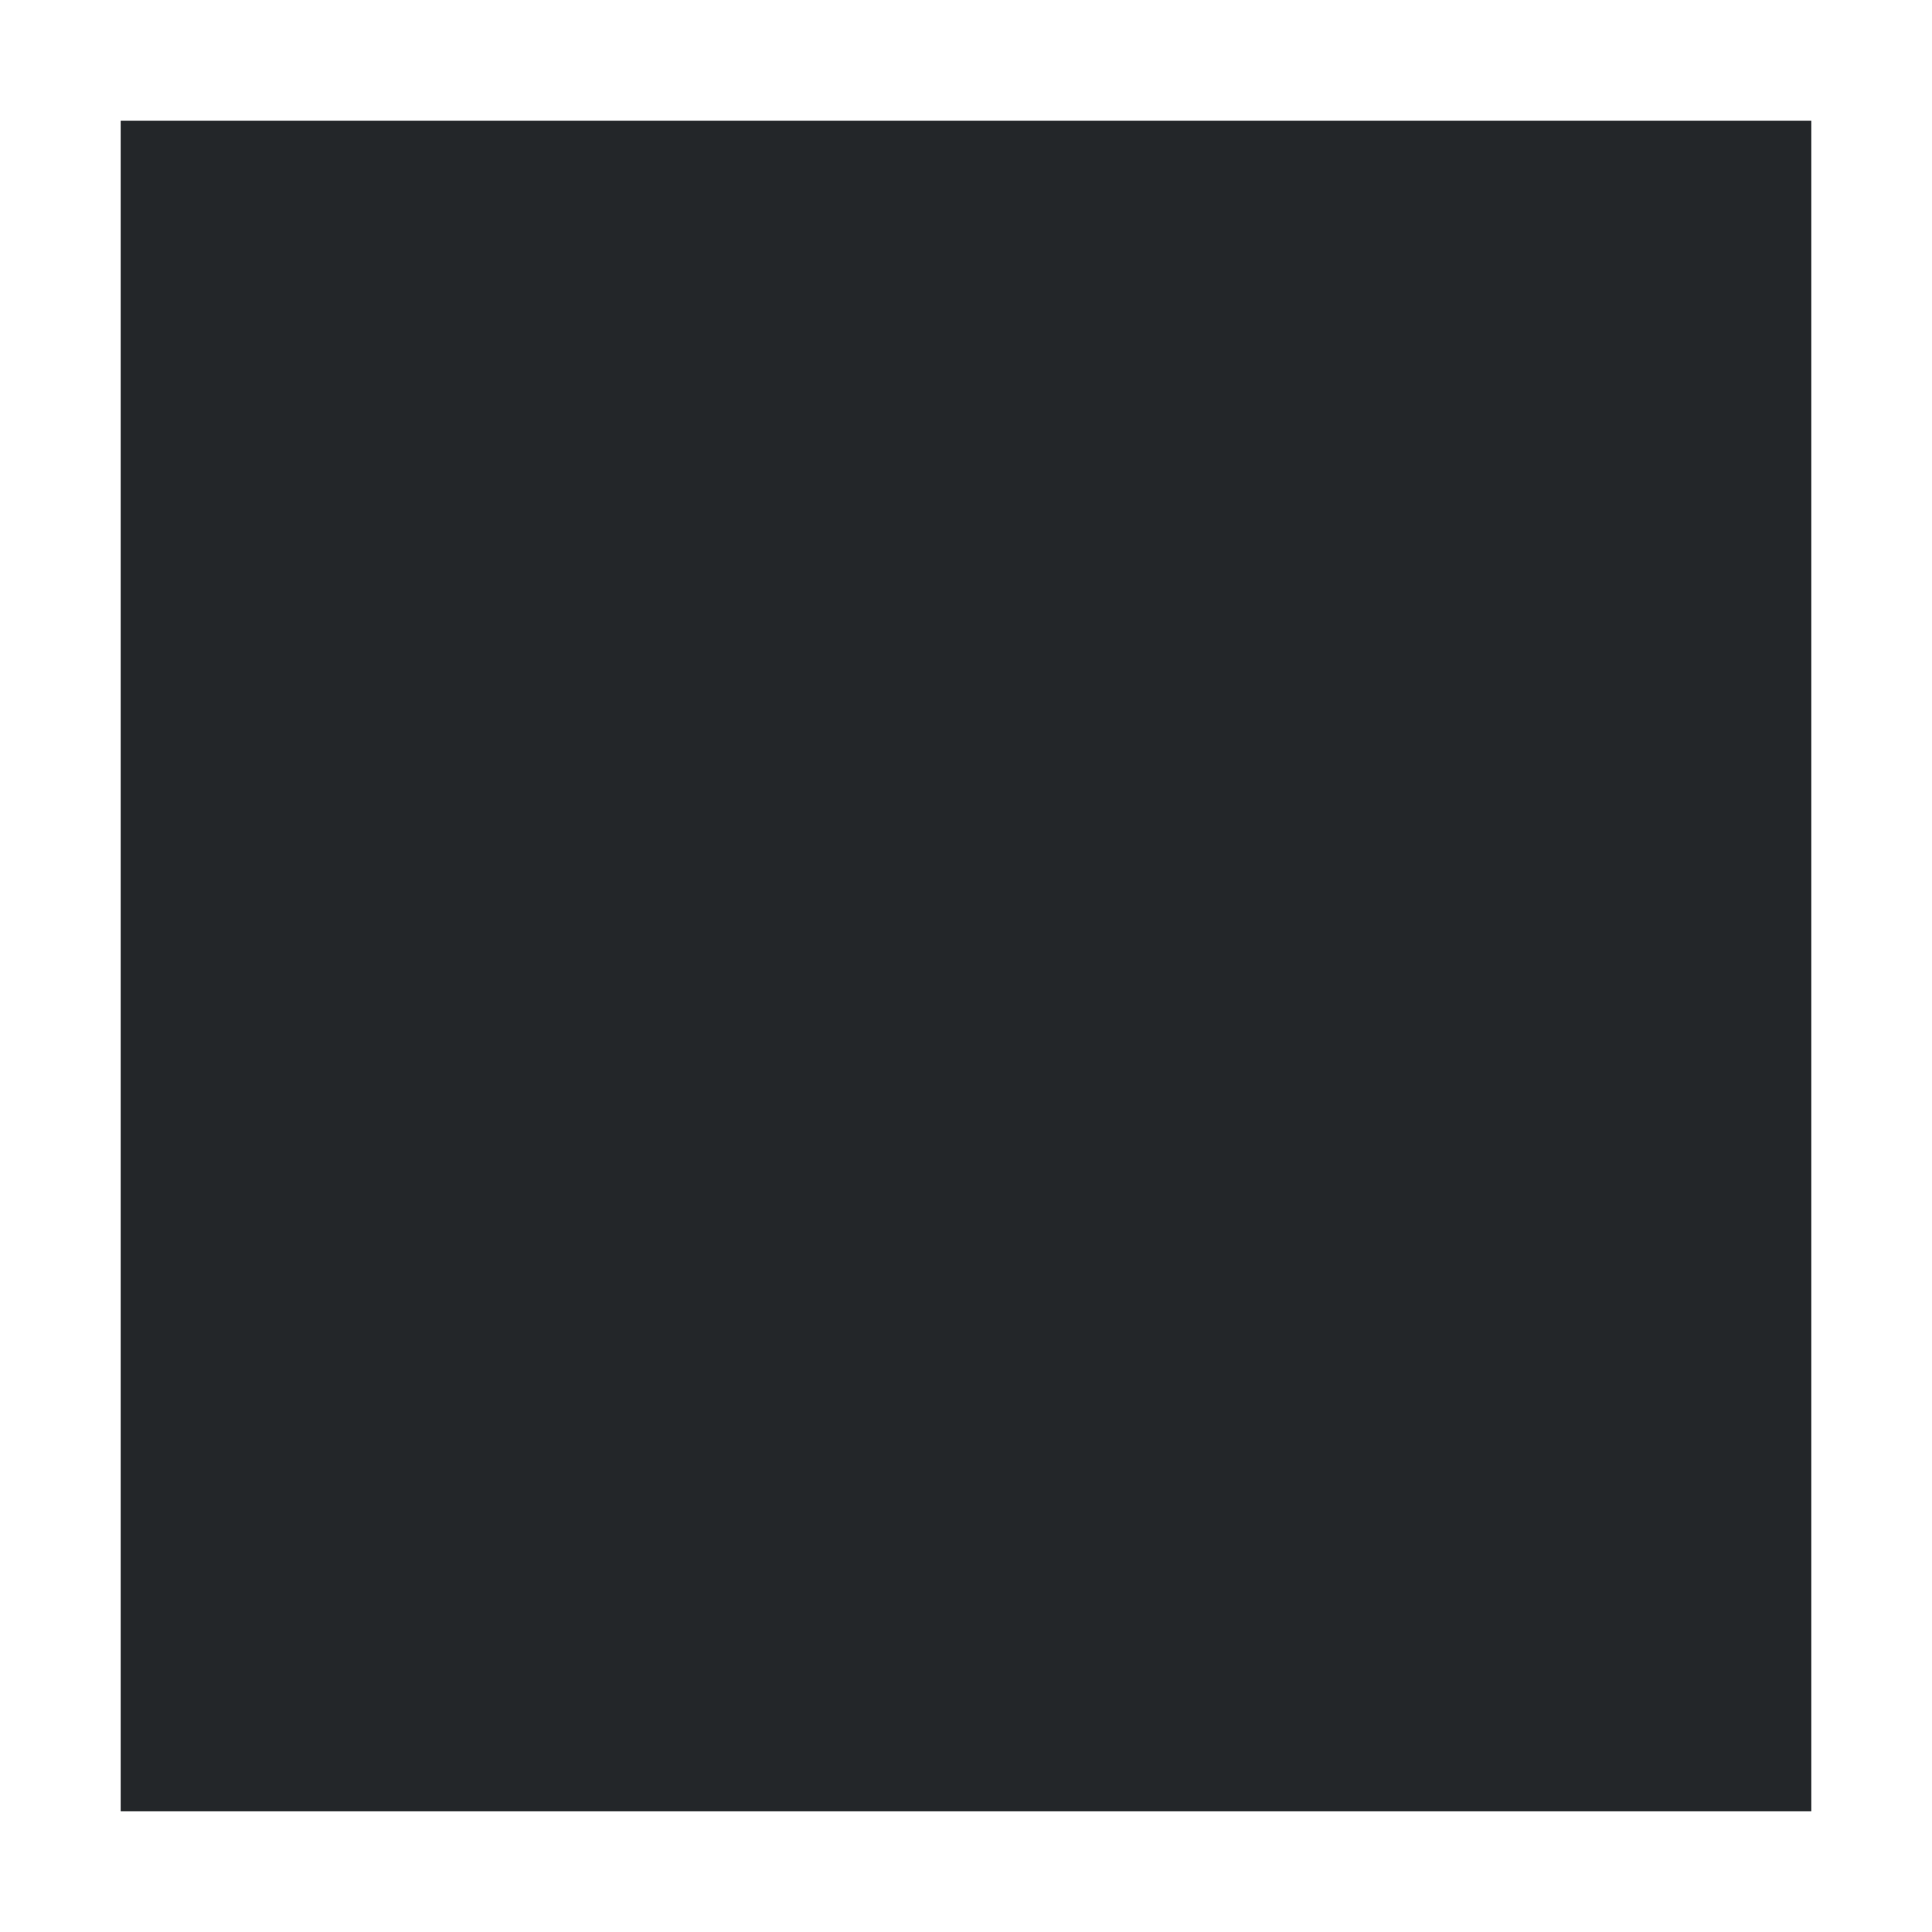
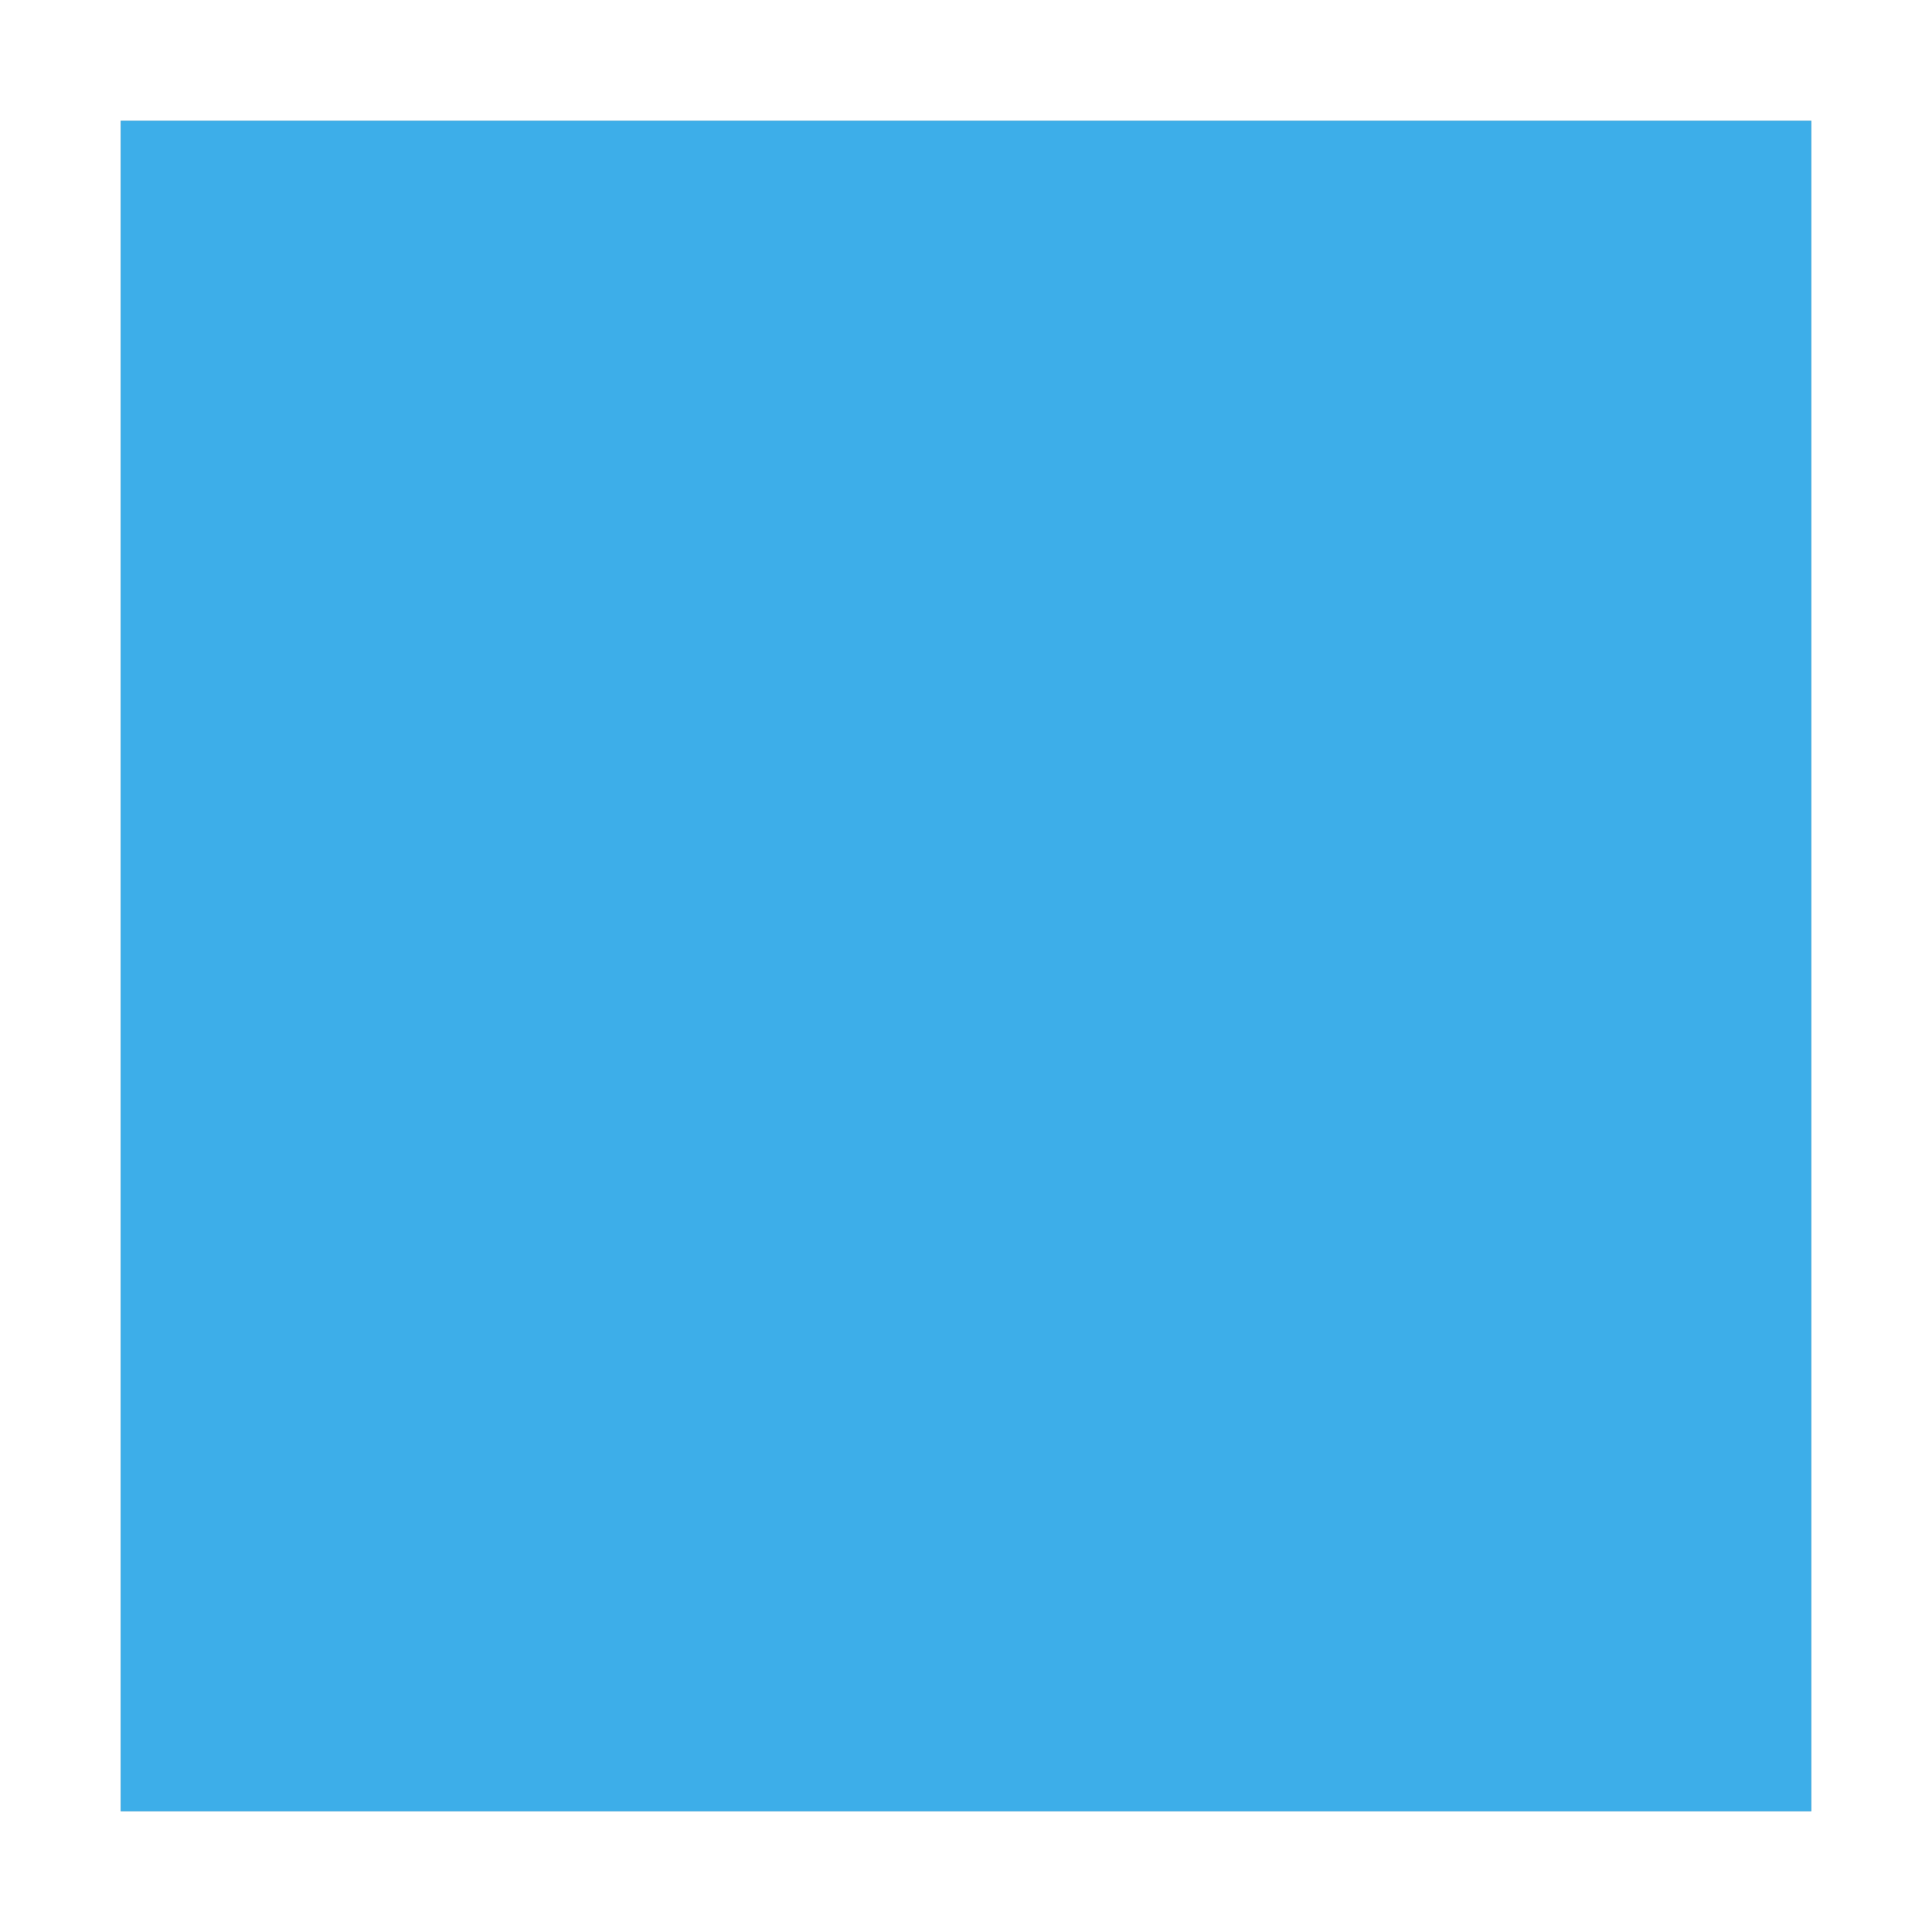
<svg xmlns="http://www.w3.org/2000/svg" viewBox="0 0 16 16">
  <defs id="defs3051">
    <style type="text/css" id="current-color-scheme">
- 			.ColorScheme-Text {
- 				color:#232629;
+ 			.ColorScheme-Highlight {
+ 				color:#3daee9;
			}
		</style>
  </defs>
-   <rect x="1.5" y="1.5" width="13" height="13" style="fill:none;stroke:currentColor;stroke-width:1;opacity:0.35" class="ColorScheme-Text" />
-   <rect x="1" y="1" width="14" height="14" style="fill:currentColor" class="ColorScheme-Text" />
+   <rect x="1.5" y="1.5" width="13" height="13" style="fill:#7f8c8d;fill-opacity:0.25;stroke:#7f8c8d;stroke-width:1" />
+   <rect x="1" y="1" width="14" height="14" style="fill:currentColor" class="ColorScheme-Highlight" />
</svg>
